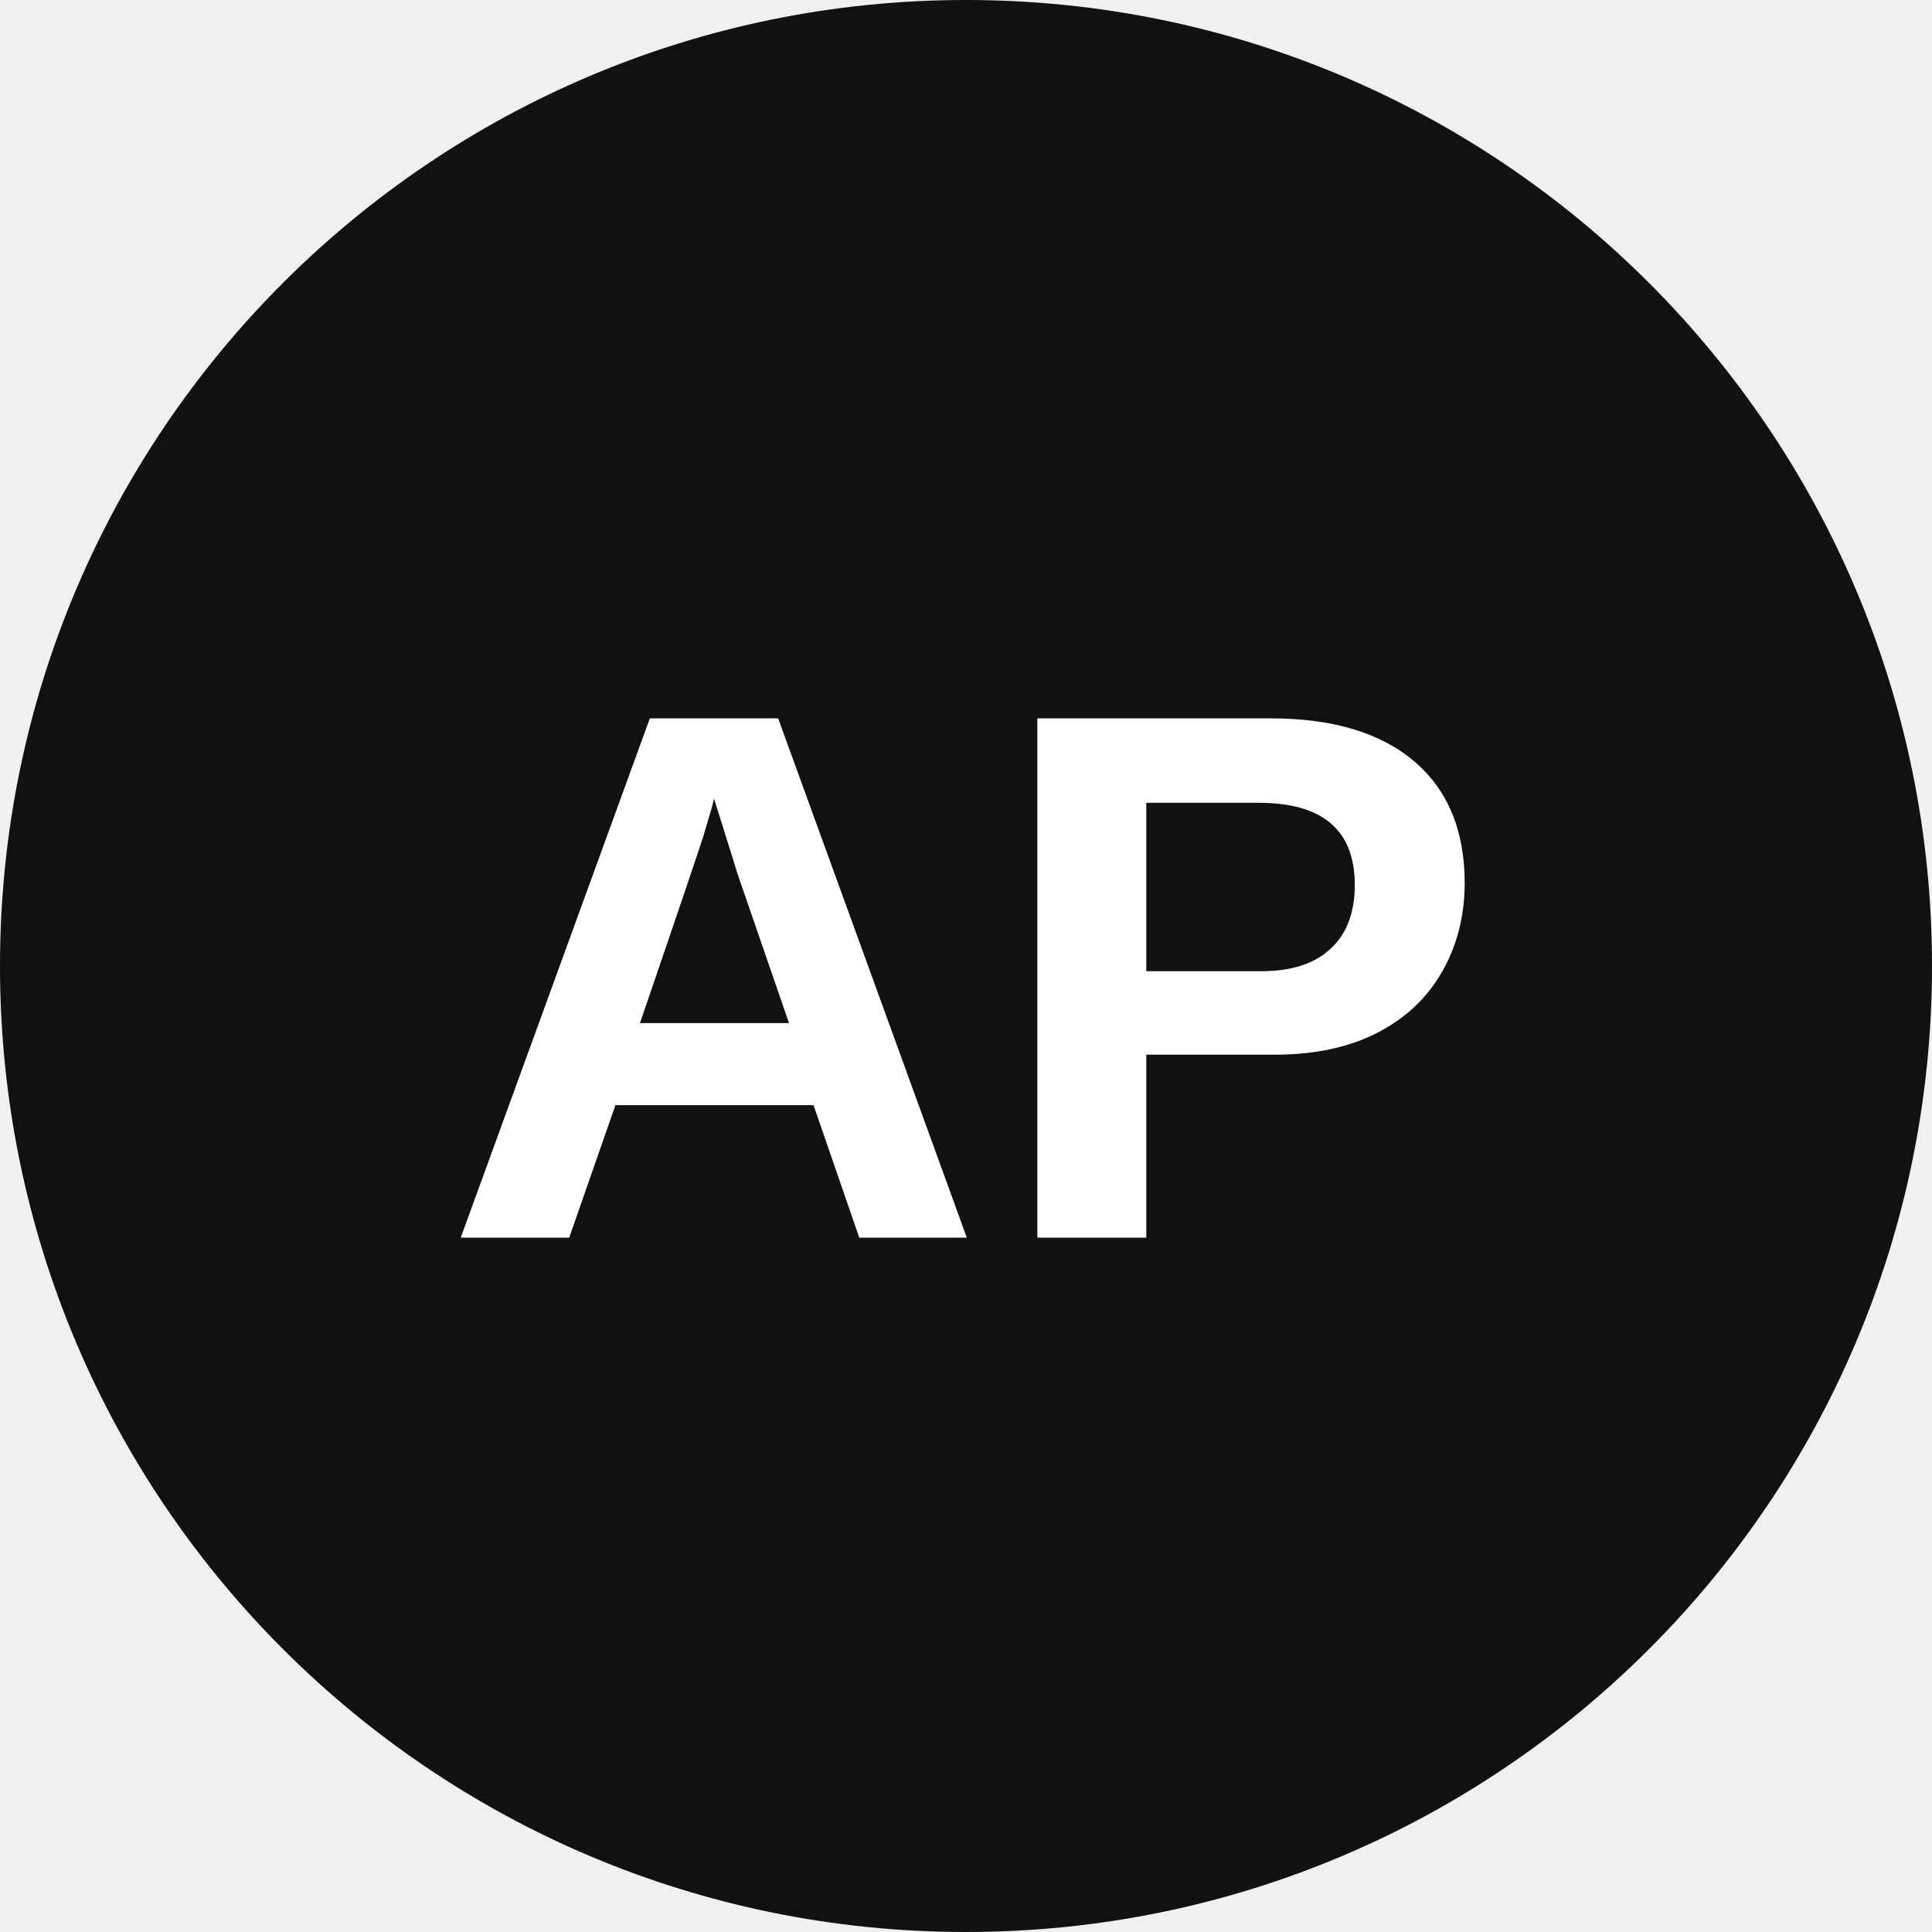
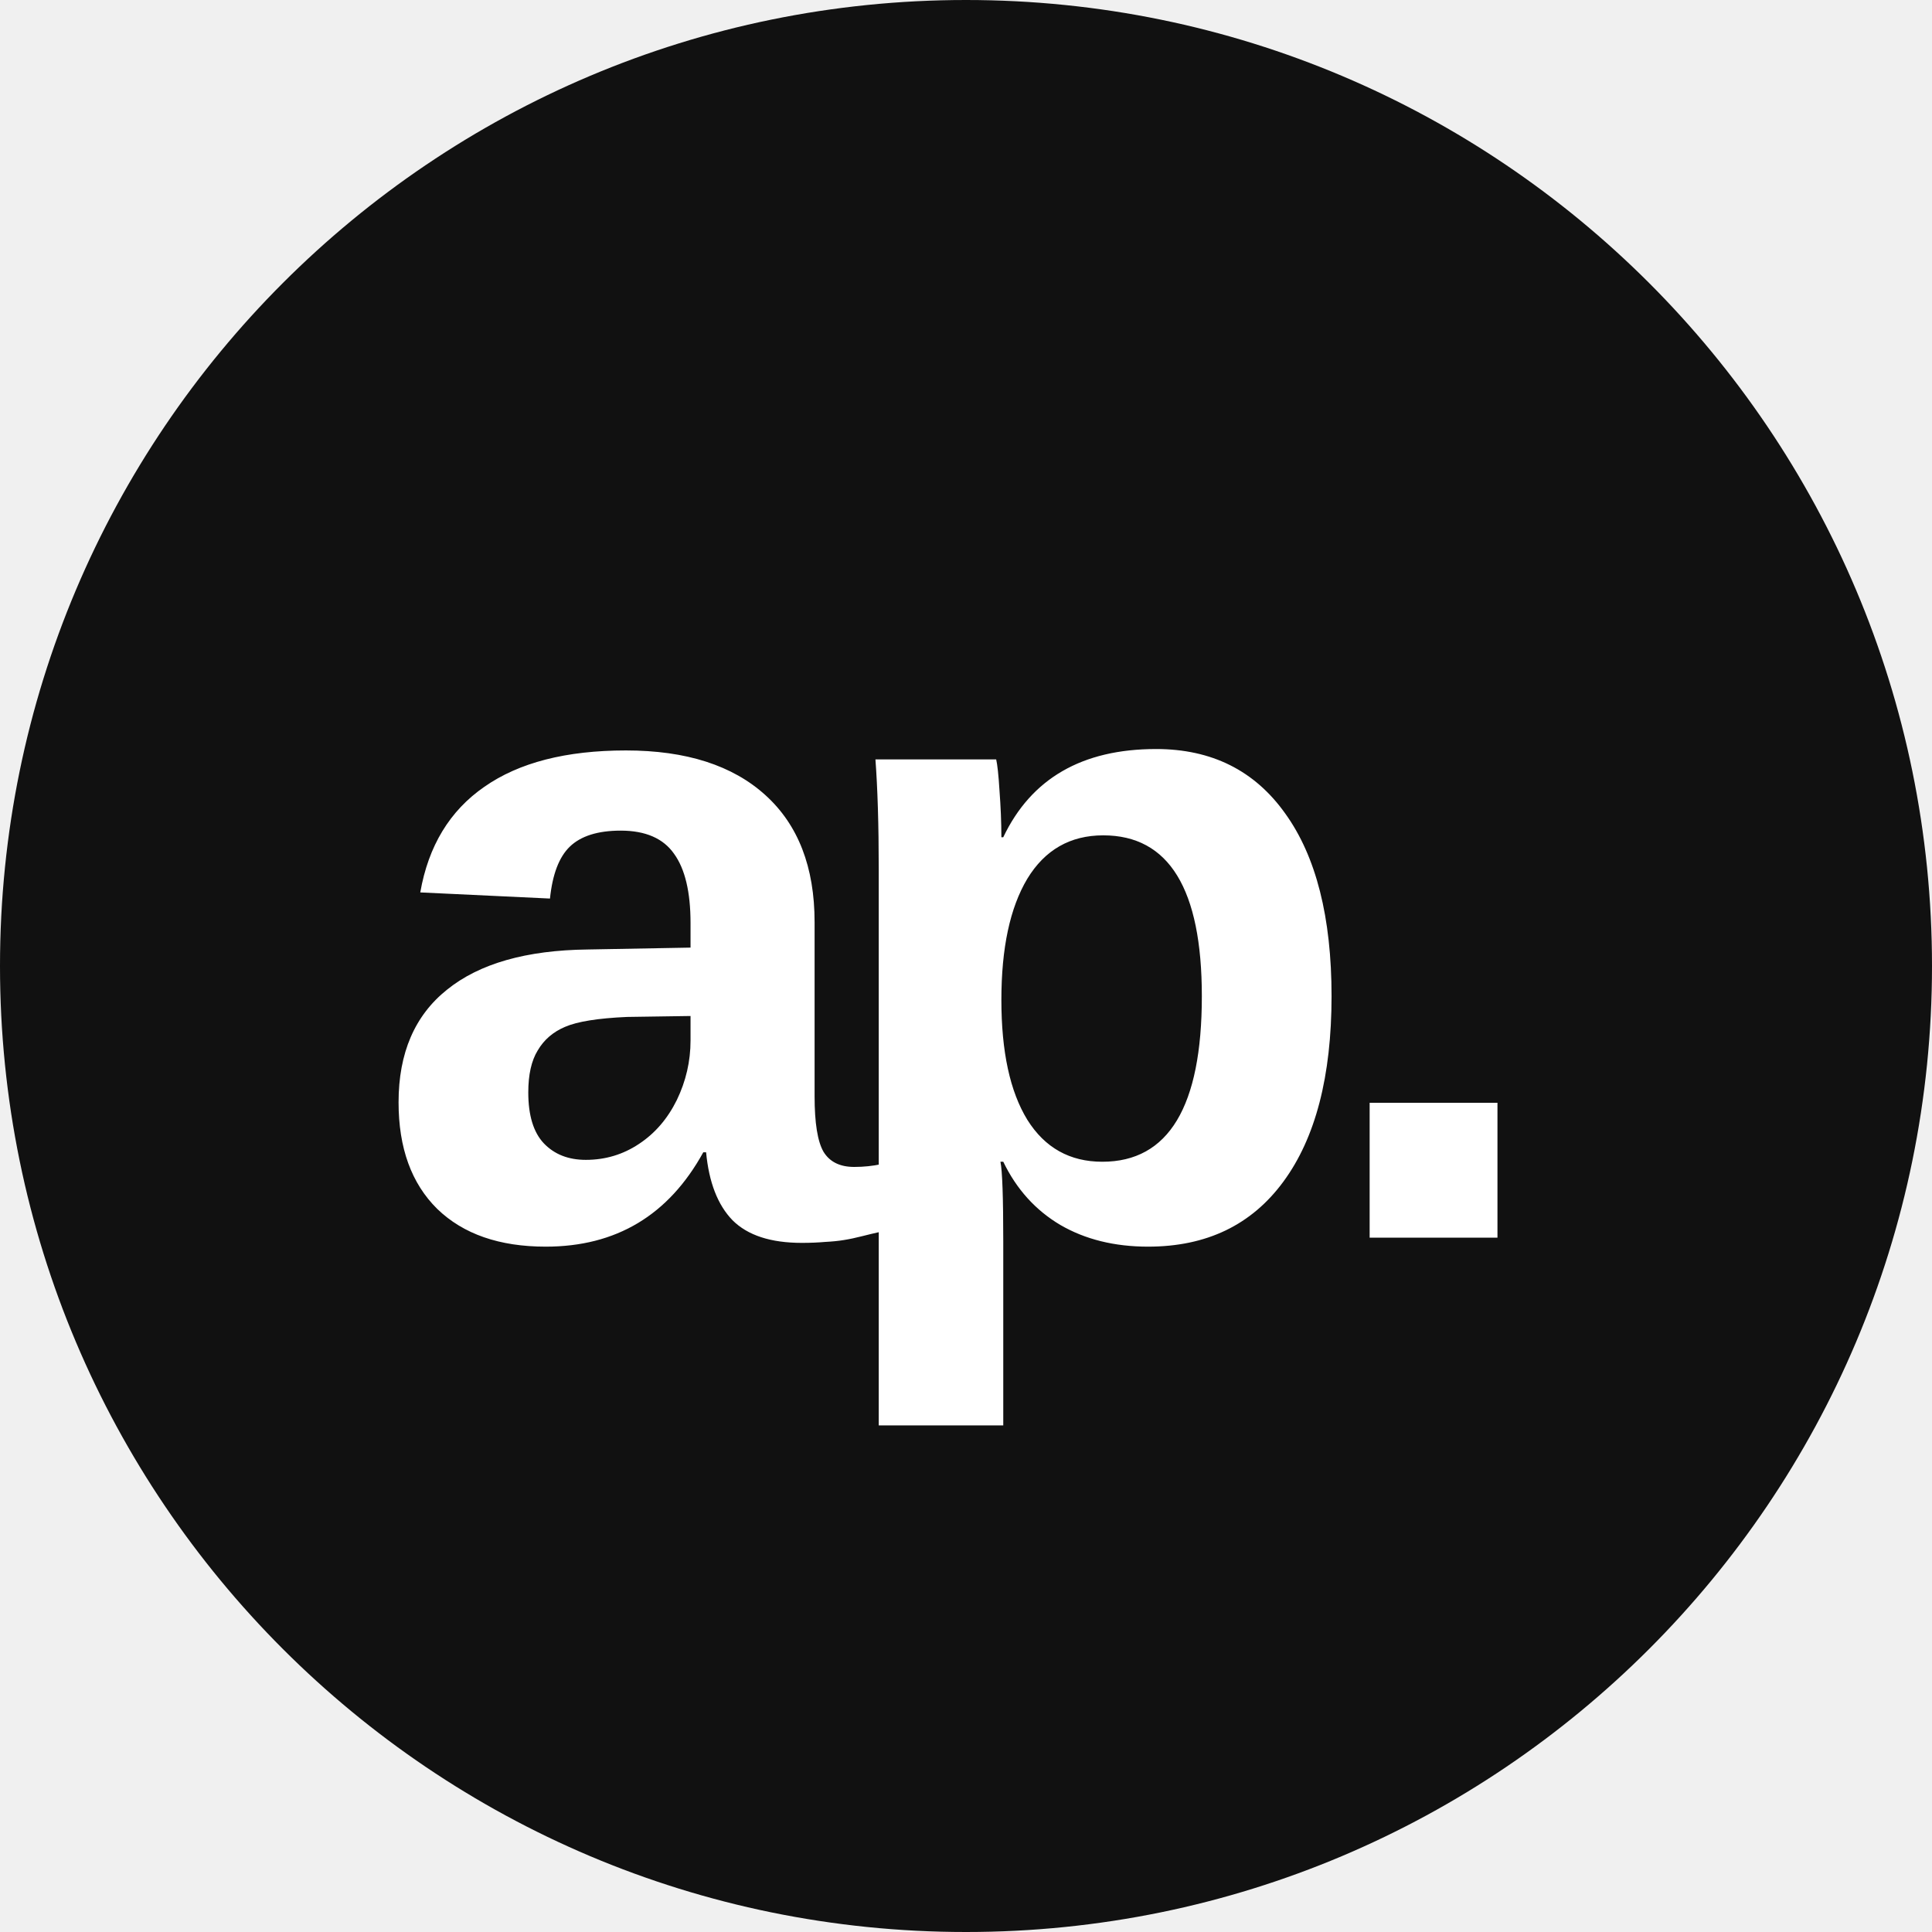
<svg xmlns="http://www.w3.org/2000/svg" viewBox="0 0 64 64">
  <rect width="64" height="64" rx="32" fill="#111" />
-   <text x="32" y="41" text-anchor="middle" font-family="Arial,Helvetica,sans-serif" font-size="25" font-weight="600" fill="#fff">AP</text>
+   <text x="32" y="41" text-anchor="middle" font-family="Arial,Helvetica,sans-serif" font-size="30" letter-spacing="-2" font-weight="600" fill="#fff">ap.</text>
</svg>
